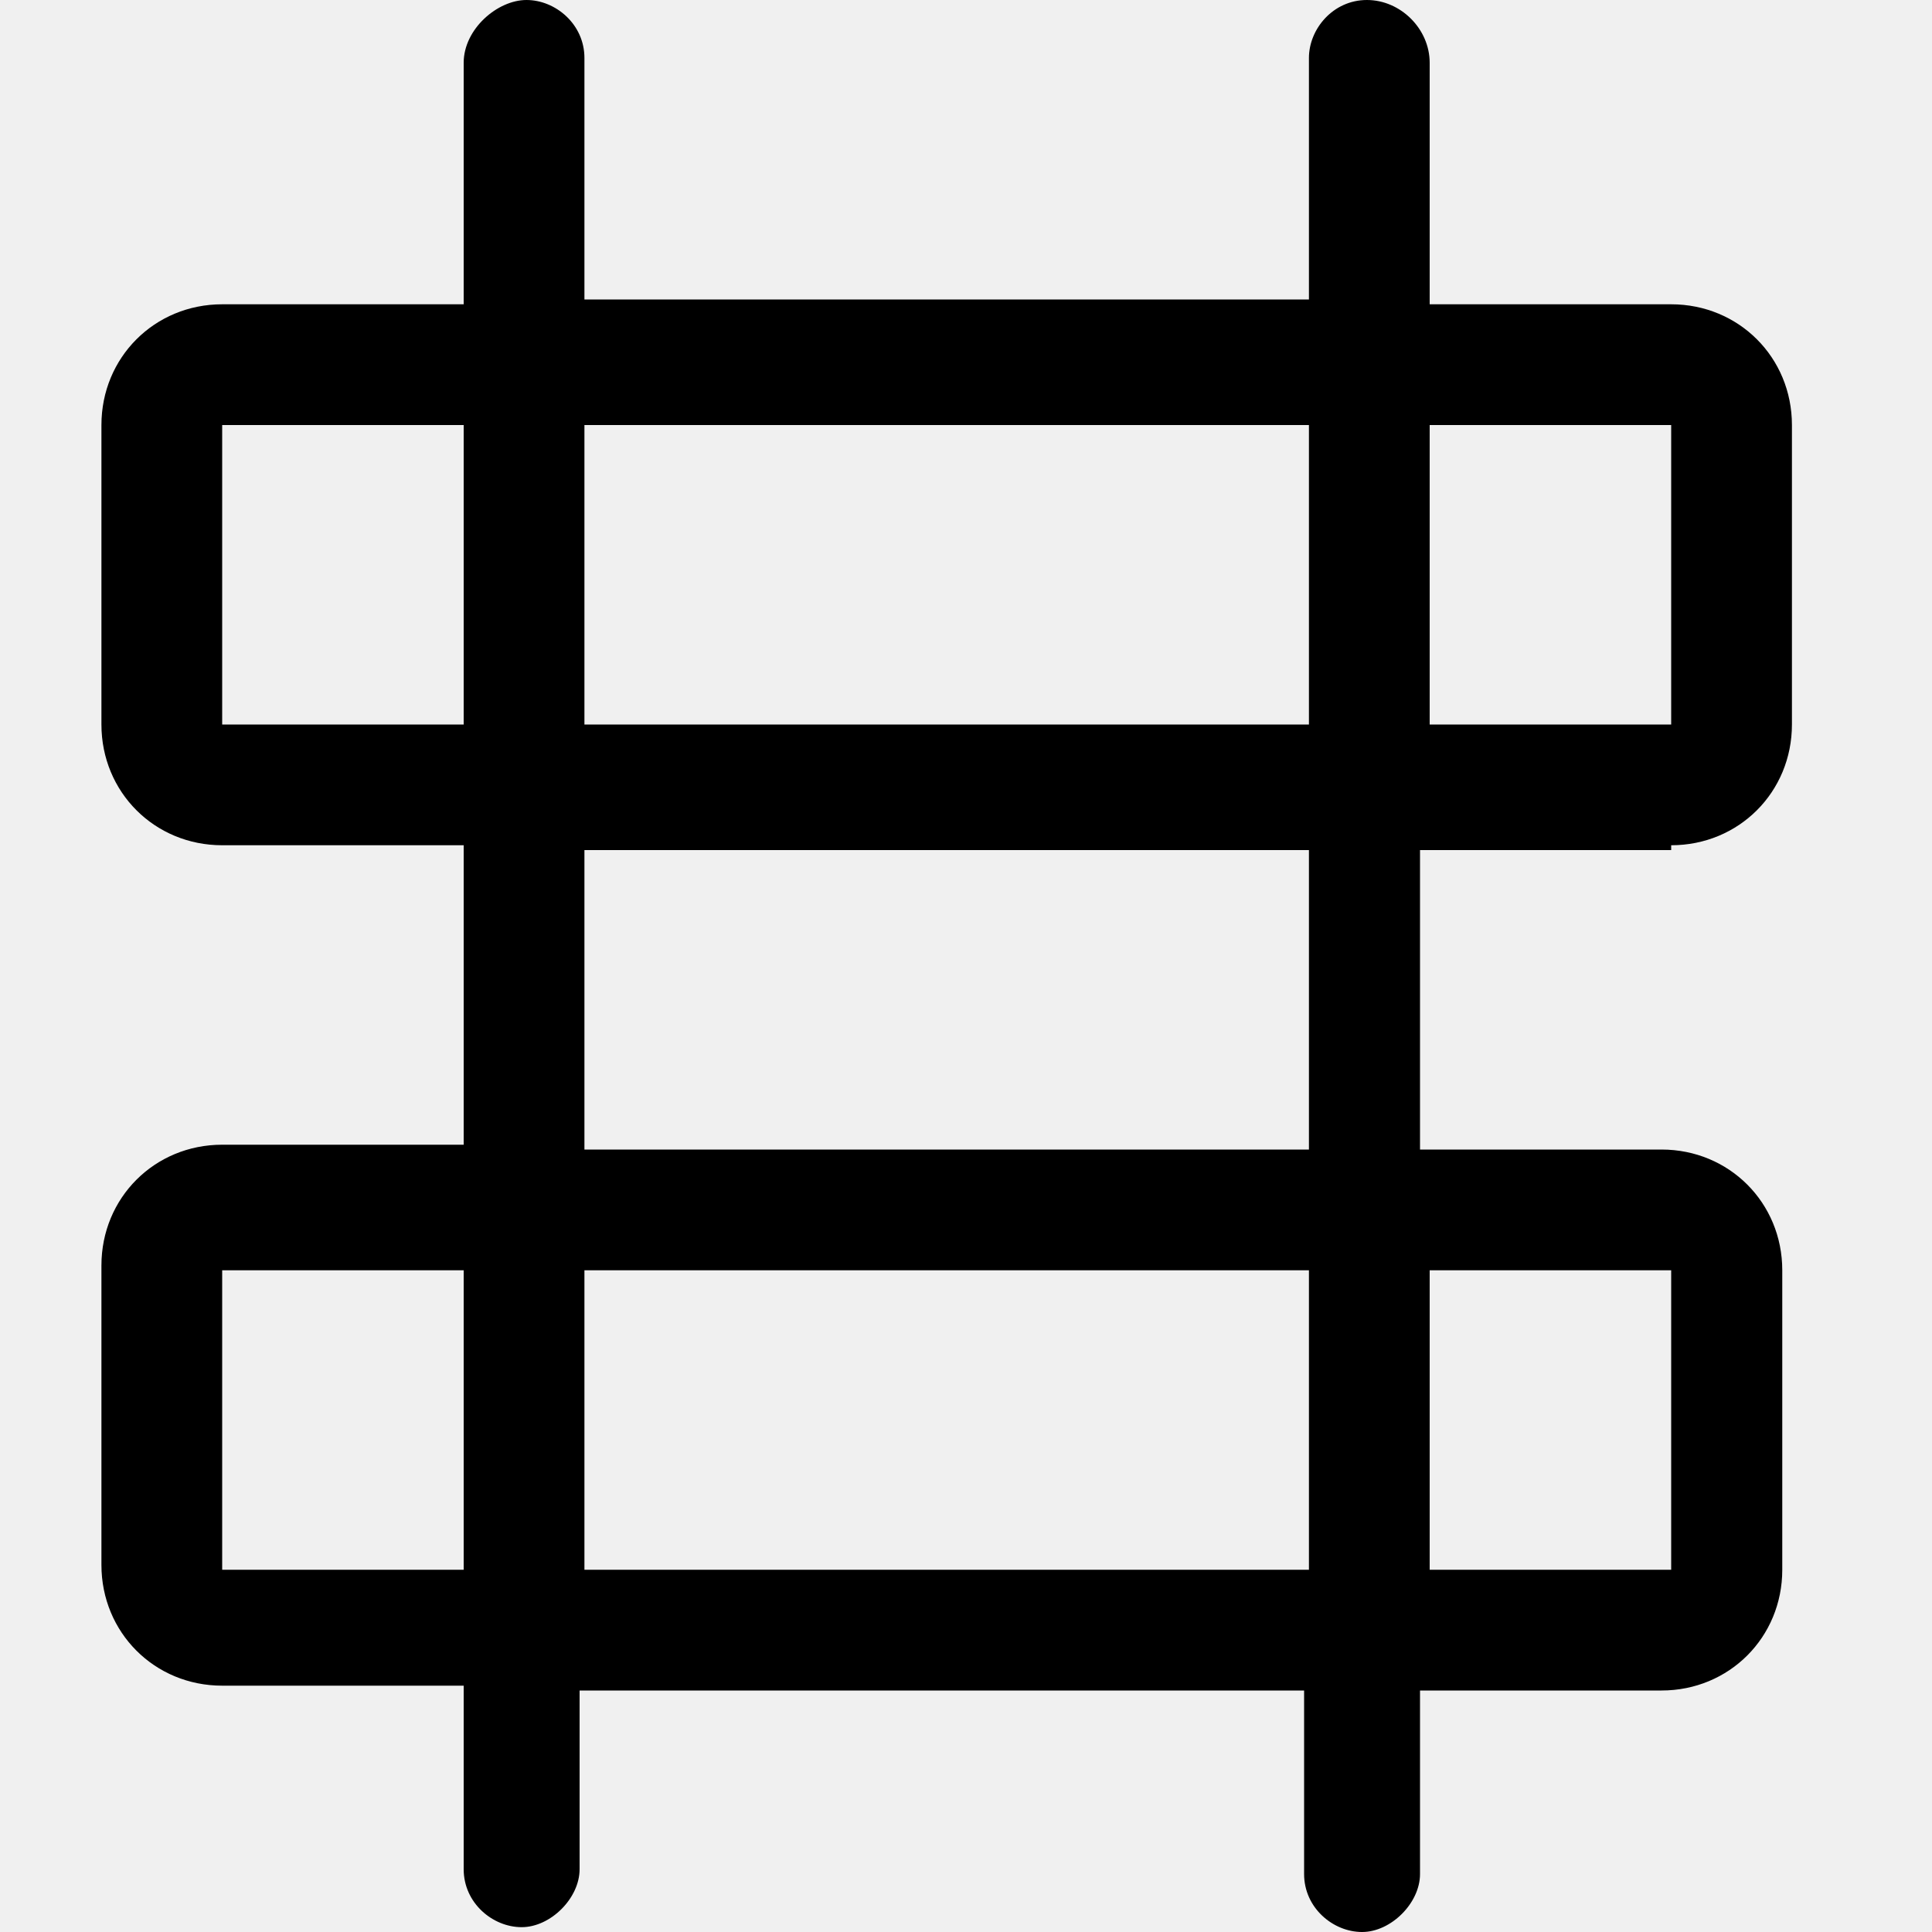
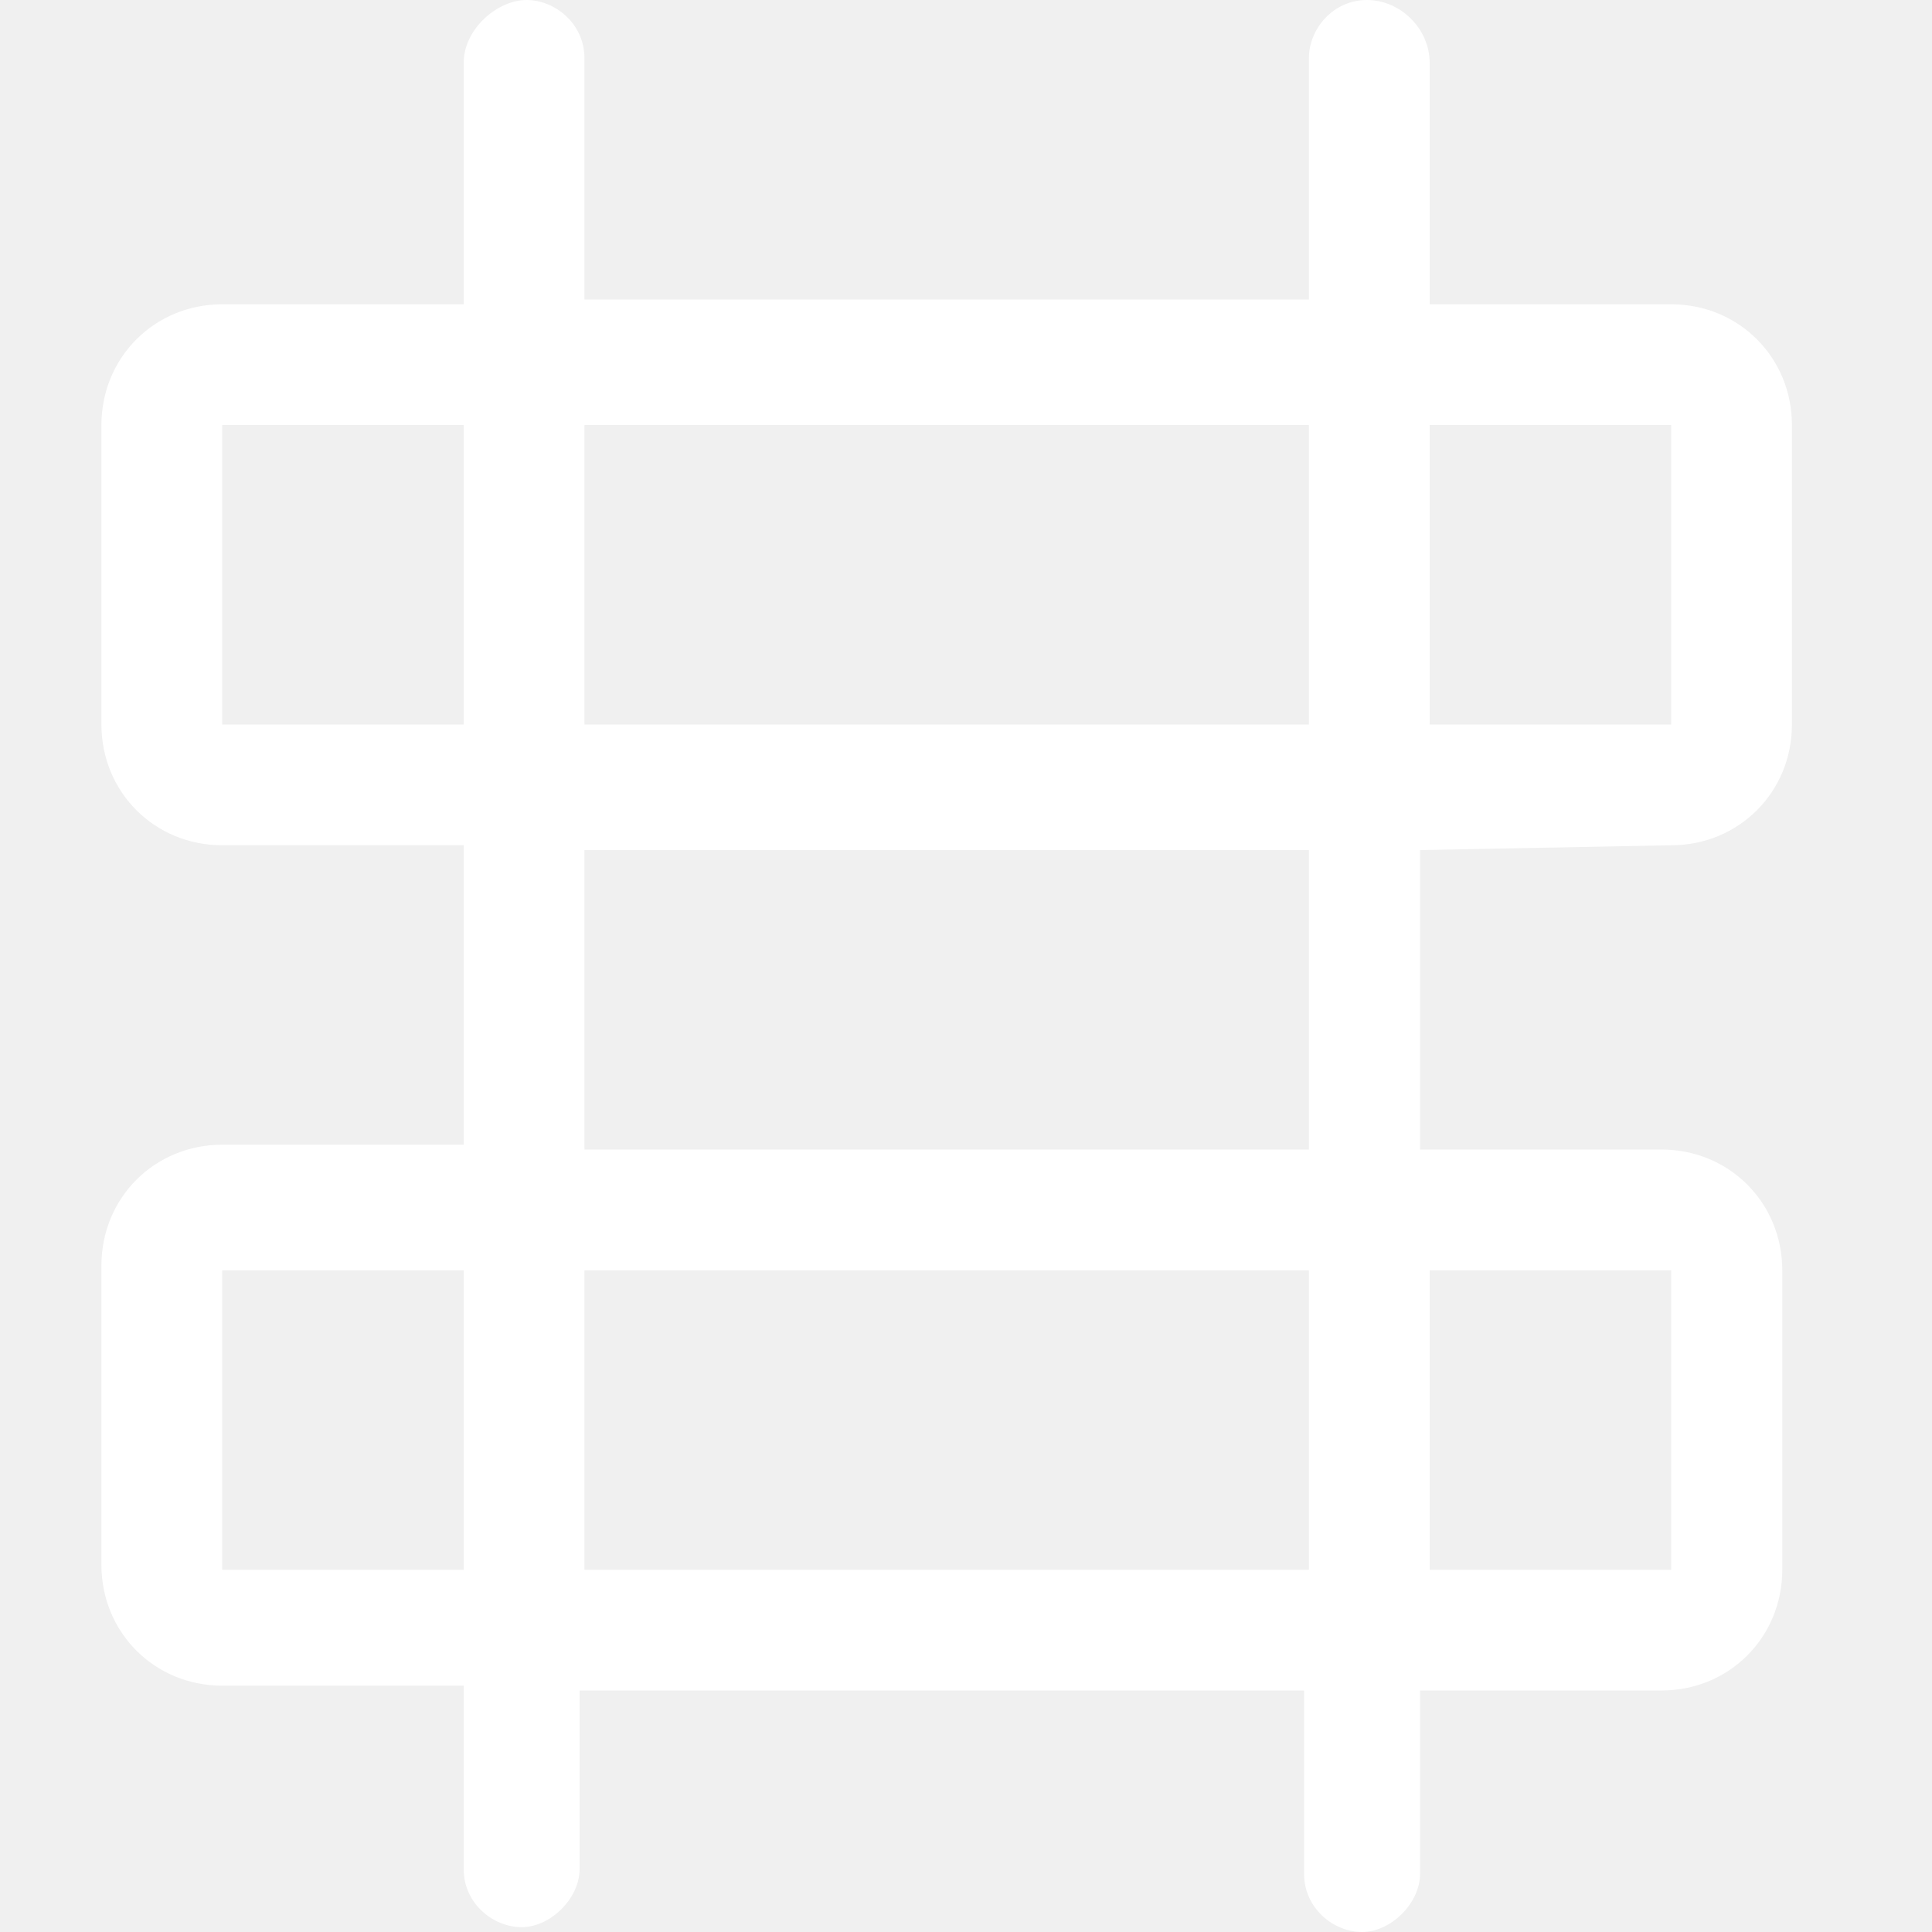
<svg xmlns="http://www.w3.org/2000/svg" version="1.1" id="Layer_1" x="0px" y="0px" viewBox="0 0 40 40" style="enable-background:new 0 0 40 40;" xml:space="preserve">
-   <path d="M34.6,17.5c1.4,0,2.5-1.1,2.5-2.5V8.8c0-1.4-1.1-2.5-2.5-2.5h-5v-5C29.6,0.6,29,0,28.3,0s-1.2,0.6-1.2,1.2v5h-15v-5  c0-0.7-0.6-1.2-1.2-1.2S9.6,0.6,9.6,1.3v5h-5c-1.4,0-2.5,1.1-2.5,2.5V15c0,1.4,1.1,2.5,2.5,2.5h5v6.2h-5c-1.4,0-2.5,1.1-2.5,2.5v6.2  c0,1.4,1.1,2.5,2.5,2.5h5v3.8c0,0.7,0.6,1.2,1.2,1.2s1.2-0.6,1.2-1.2V35h15v3.8c0,0.7,0.6,1.2,1.2,1.2s1.2-0.6,1.2-1.2V35h5  c1.4,0,2.5-1.1,2.5-2.5v-6.2c0-1.4-1.1-2.5-2.5-2.5h-5v-6.2H34.6z M34.6,8.8V15h-5V8.8H34.6z M27.1,8.8V15h-15V8.8H27.1z M4.6,15  l0-6.2h0h5V15H4.6z M4.6,32.5l0-6.2h0h5v6.2H4.6z M12.1,32.5v-6.2h15v6.2H12.1z M34.6,26.3v6.2h-5v-6.2H34.6z M27.1,23.8h-15v-6.2  h15V23.8z" />
+   <path fill="white" class="st0" d="M34.6,17.5c1.4,0,2.5-1.1,2.5-2.5V8.8c0-1.4-1.1-2.5-2.5-2.5h-5v-5C29.6,0.6,29,0,28.3,0s-1.2,0.6-1.2,1.2v5  h-15v-5c0-0.7-0.6-1.2-1.2-1.2S9.6,0.6,9.6,1.3v5h-5c-1.4,0-2.5,1.1-2.5,2.5V15c0,1.4,1.1,2.5,2.5,2.5h5v6.2h-5  c-1.4,0-2.5,1.1-2.5,2.5v6.2c0,1.4,1.1,2.5,2.5,2.5h5v3.8c0,0.7,0.6,1.2,1.2,1.2s1.2-0.6,1.2-1.2V35h15v3.8c0,0.7,0.6,1.2,1.2,1.2  s1.2-0.6,1.2-1.2V35h5c1.4,0,2.5-1.1,2.5-2.5v-6.2c0-1.4-1.1-2.5-2.5-2.5h-5v-6.2L34.6,17.5L34.6,17.5z M34.6,8.8V15h-5V8.8H34.6z   M27.1,8.8V15h-15V8.8H27.1z M4.6,15V8.8l0,0h5V15H4.6z M4.6,32.5v-6.2l0,0h5v6.2H4.6z M12.1,32.5v-6.2h15v6.2H12.1z M34.6,26.3v6.2  h-5v-6.2H34.6z M27.1,23.8h-15v-6.2h15V23.8z" />
</svg>
